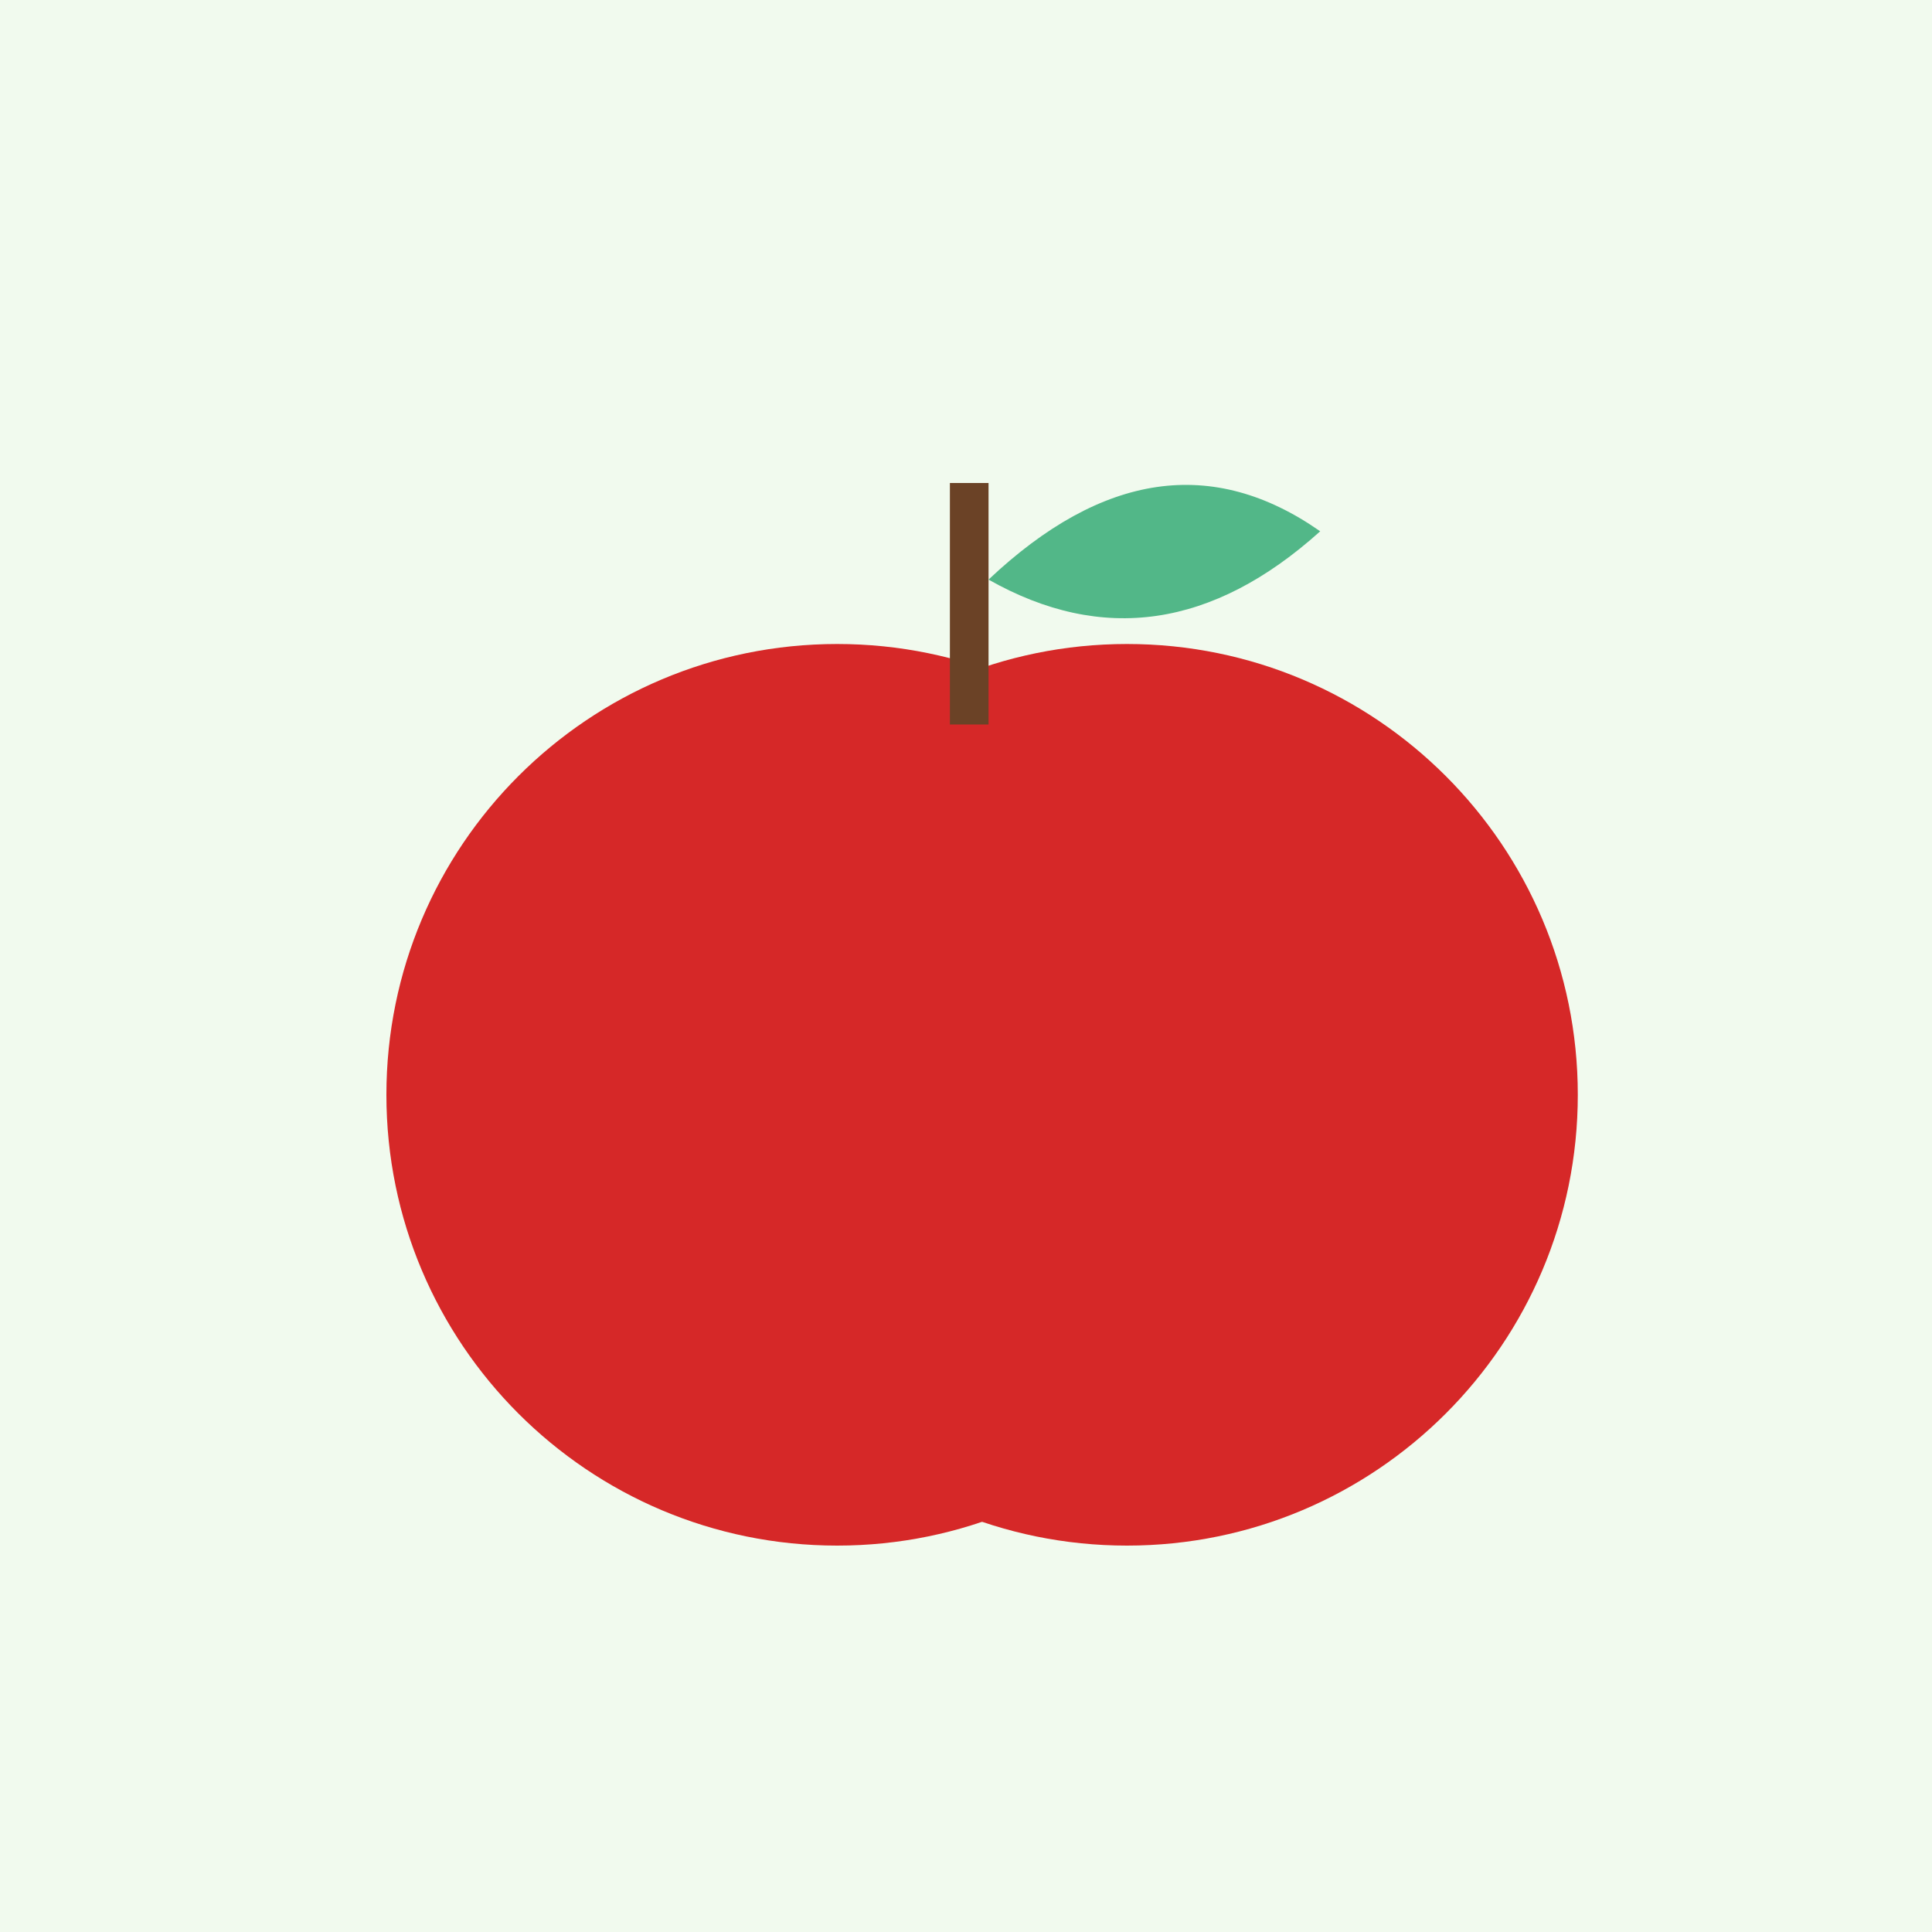
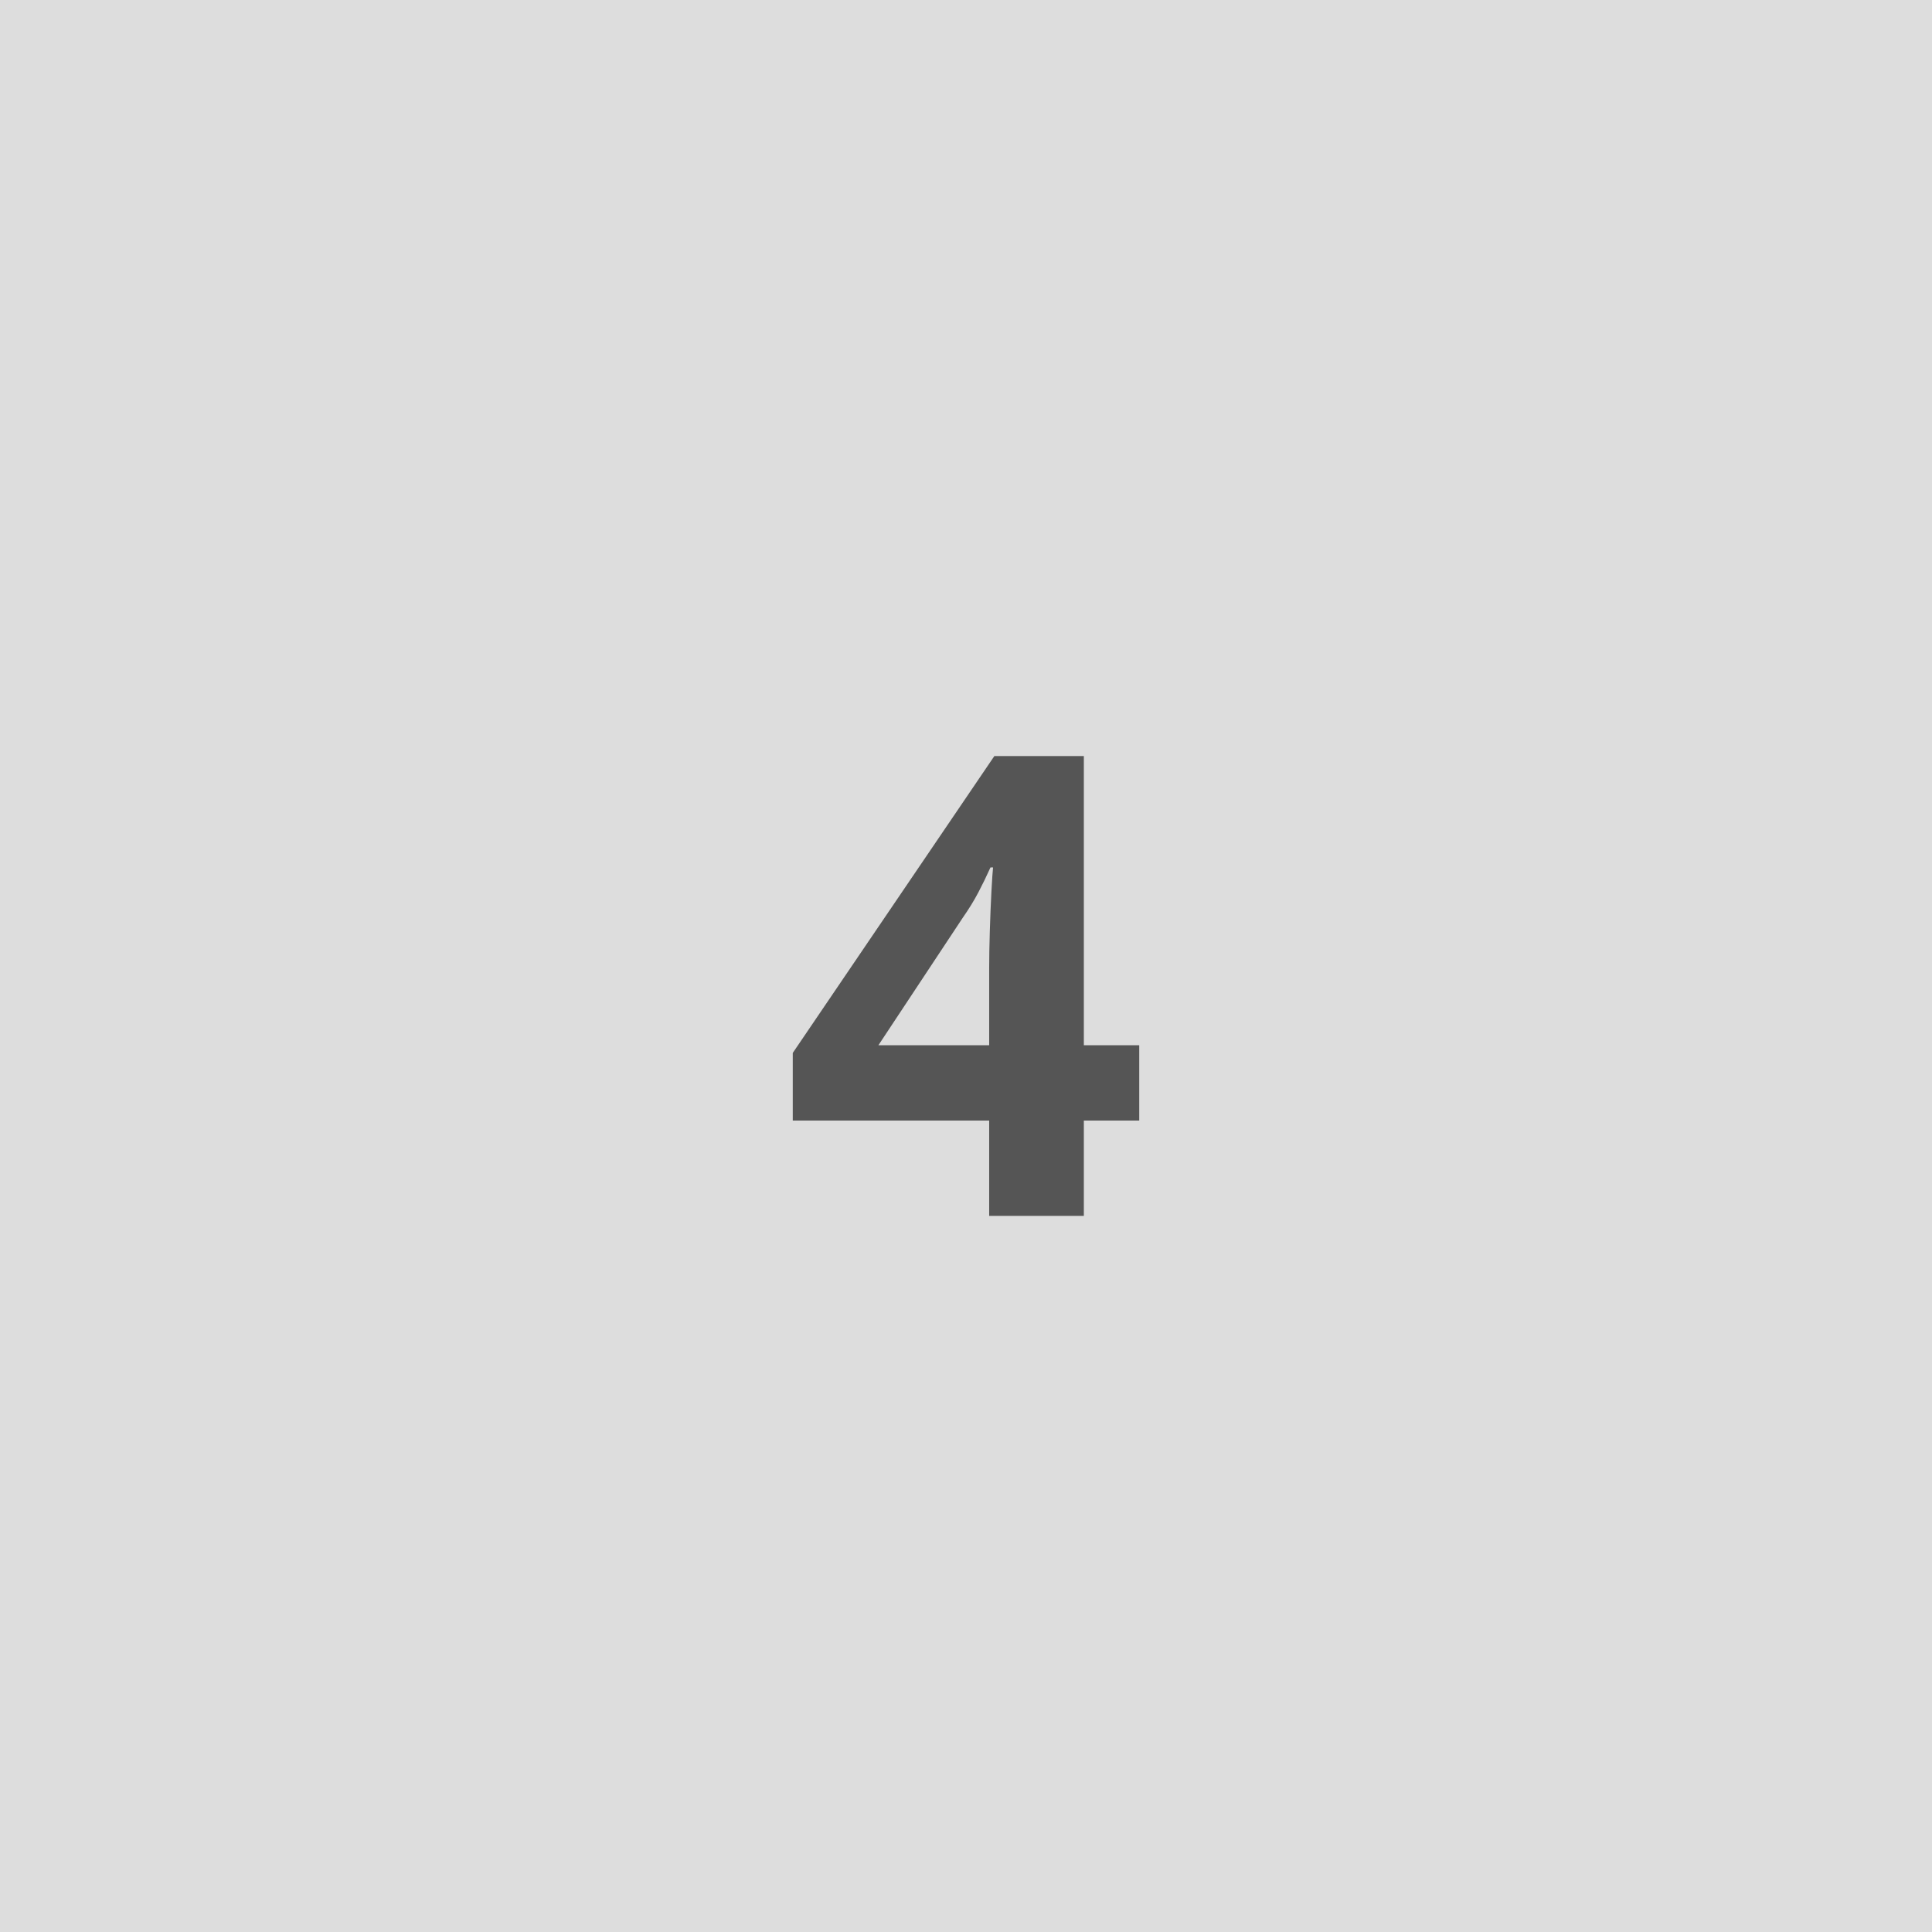
<svg xmlns="http://www.w3.org/2000/svg" width="1200" height="1200" viewBox="0 0 1200 1200">
-   <rect width="1200" height="1200" fill="#f1faee" />
-   <circle cx="520" cy="680" r="280" fill="#d62828" />
-   <circle cx="700" cy="680" r="280" fill="#d62828" />
-   <rect x="590" y="300" width="24" height="150" fill="#6b4226" />
-   <path d="M614 360 Q720 260 820 330 Q720 420 614 360Z" fill="#52b788" />
+   <rect width="1200" height="1200" fill="#ddd" />
+   <text x="600" y="600" fill="#555" font-family="system-ui, sans-serif" font-size="400" font-weight="600" text-anchor="middle" dominant-baseline="central">4</text>
</svg>
